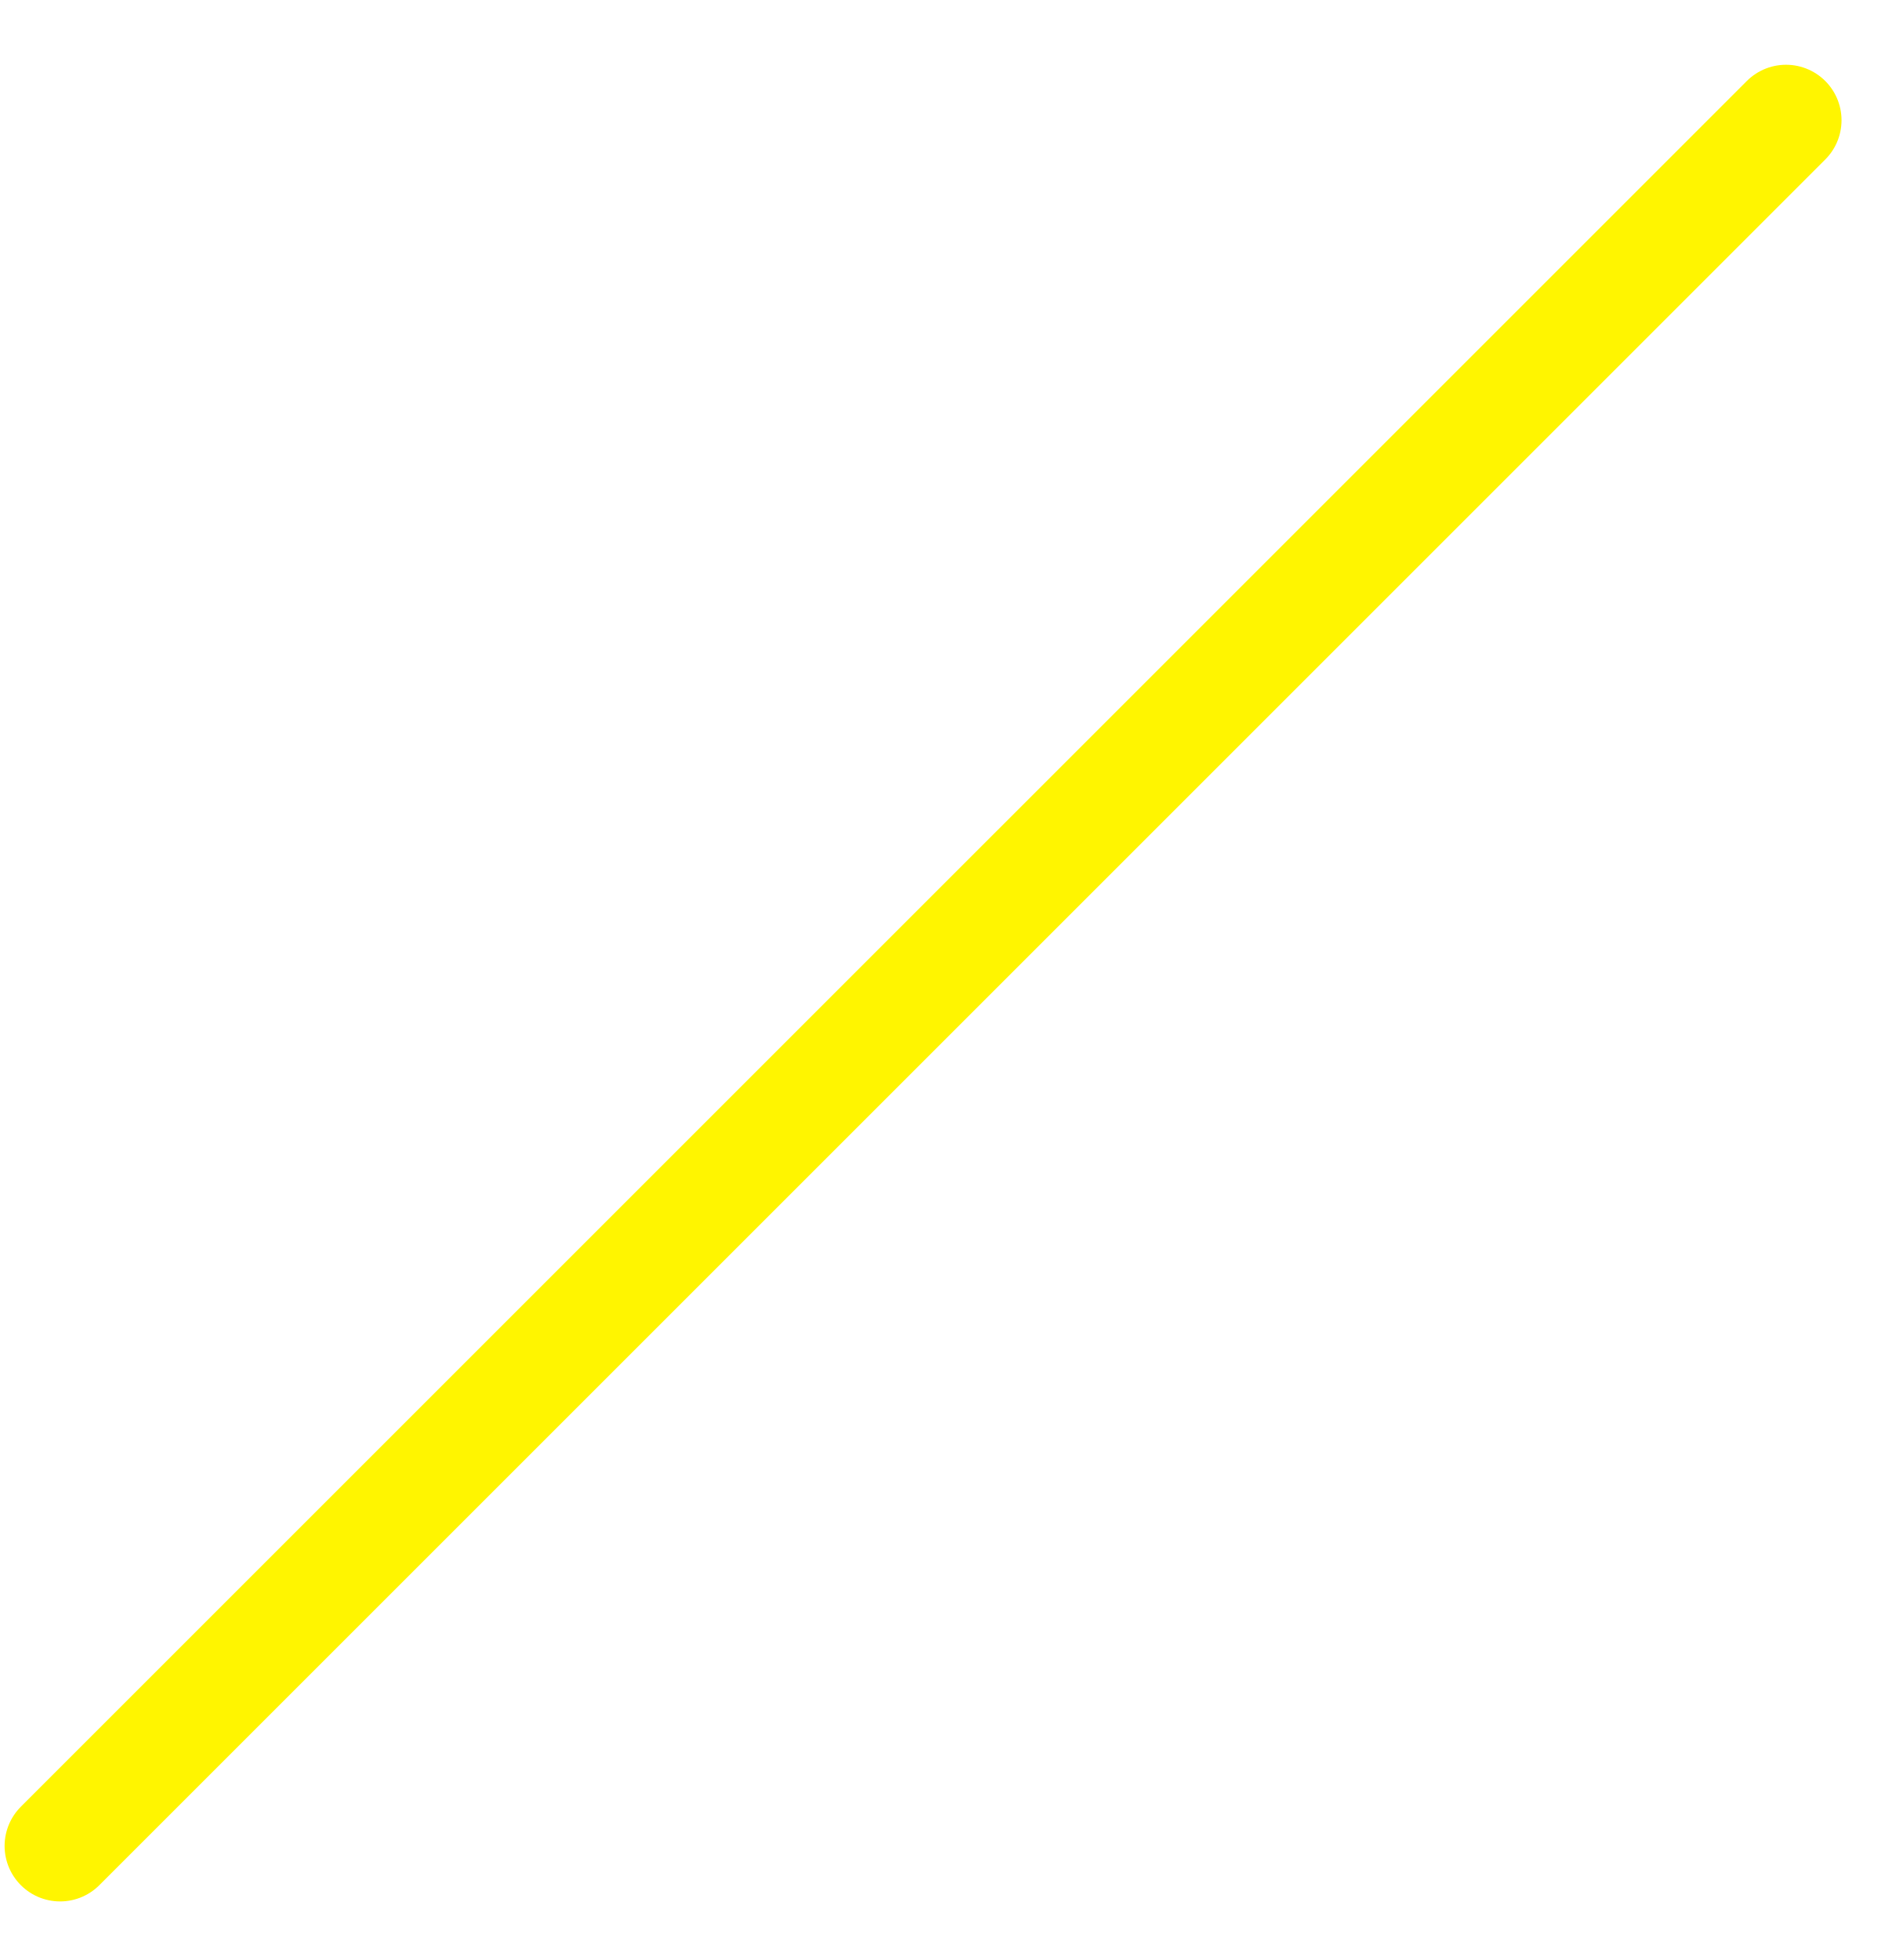
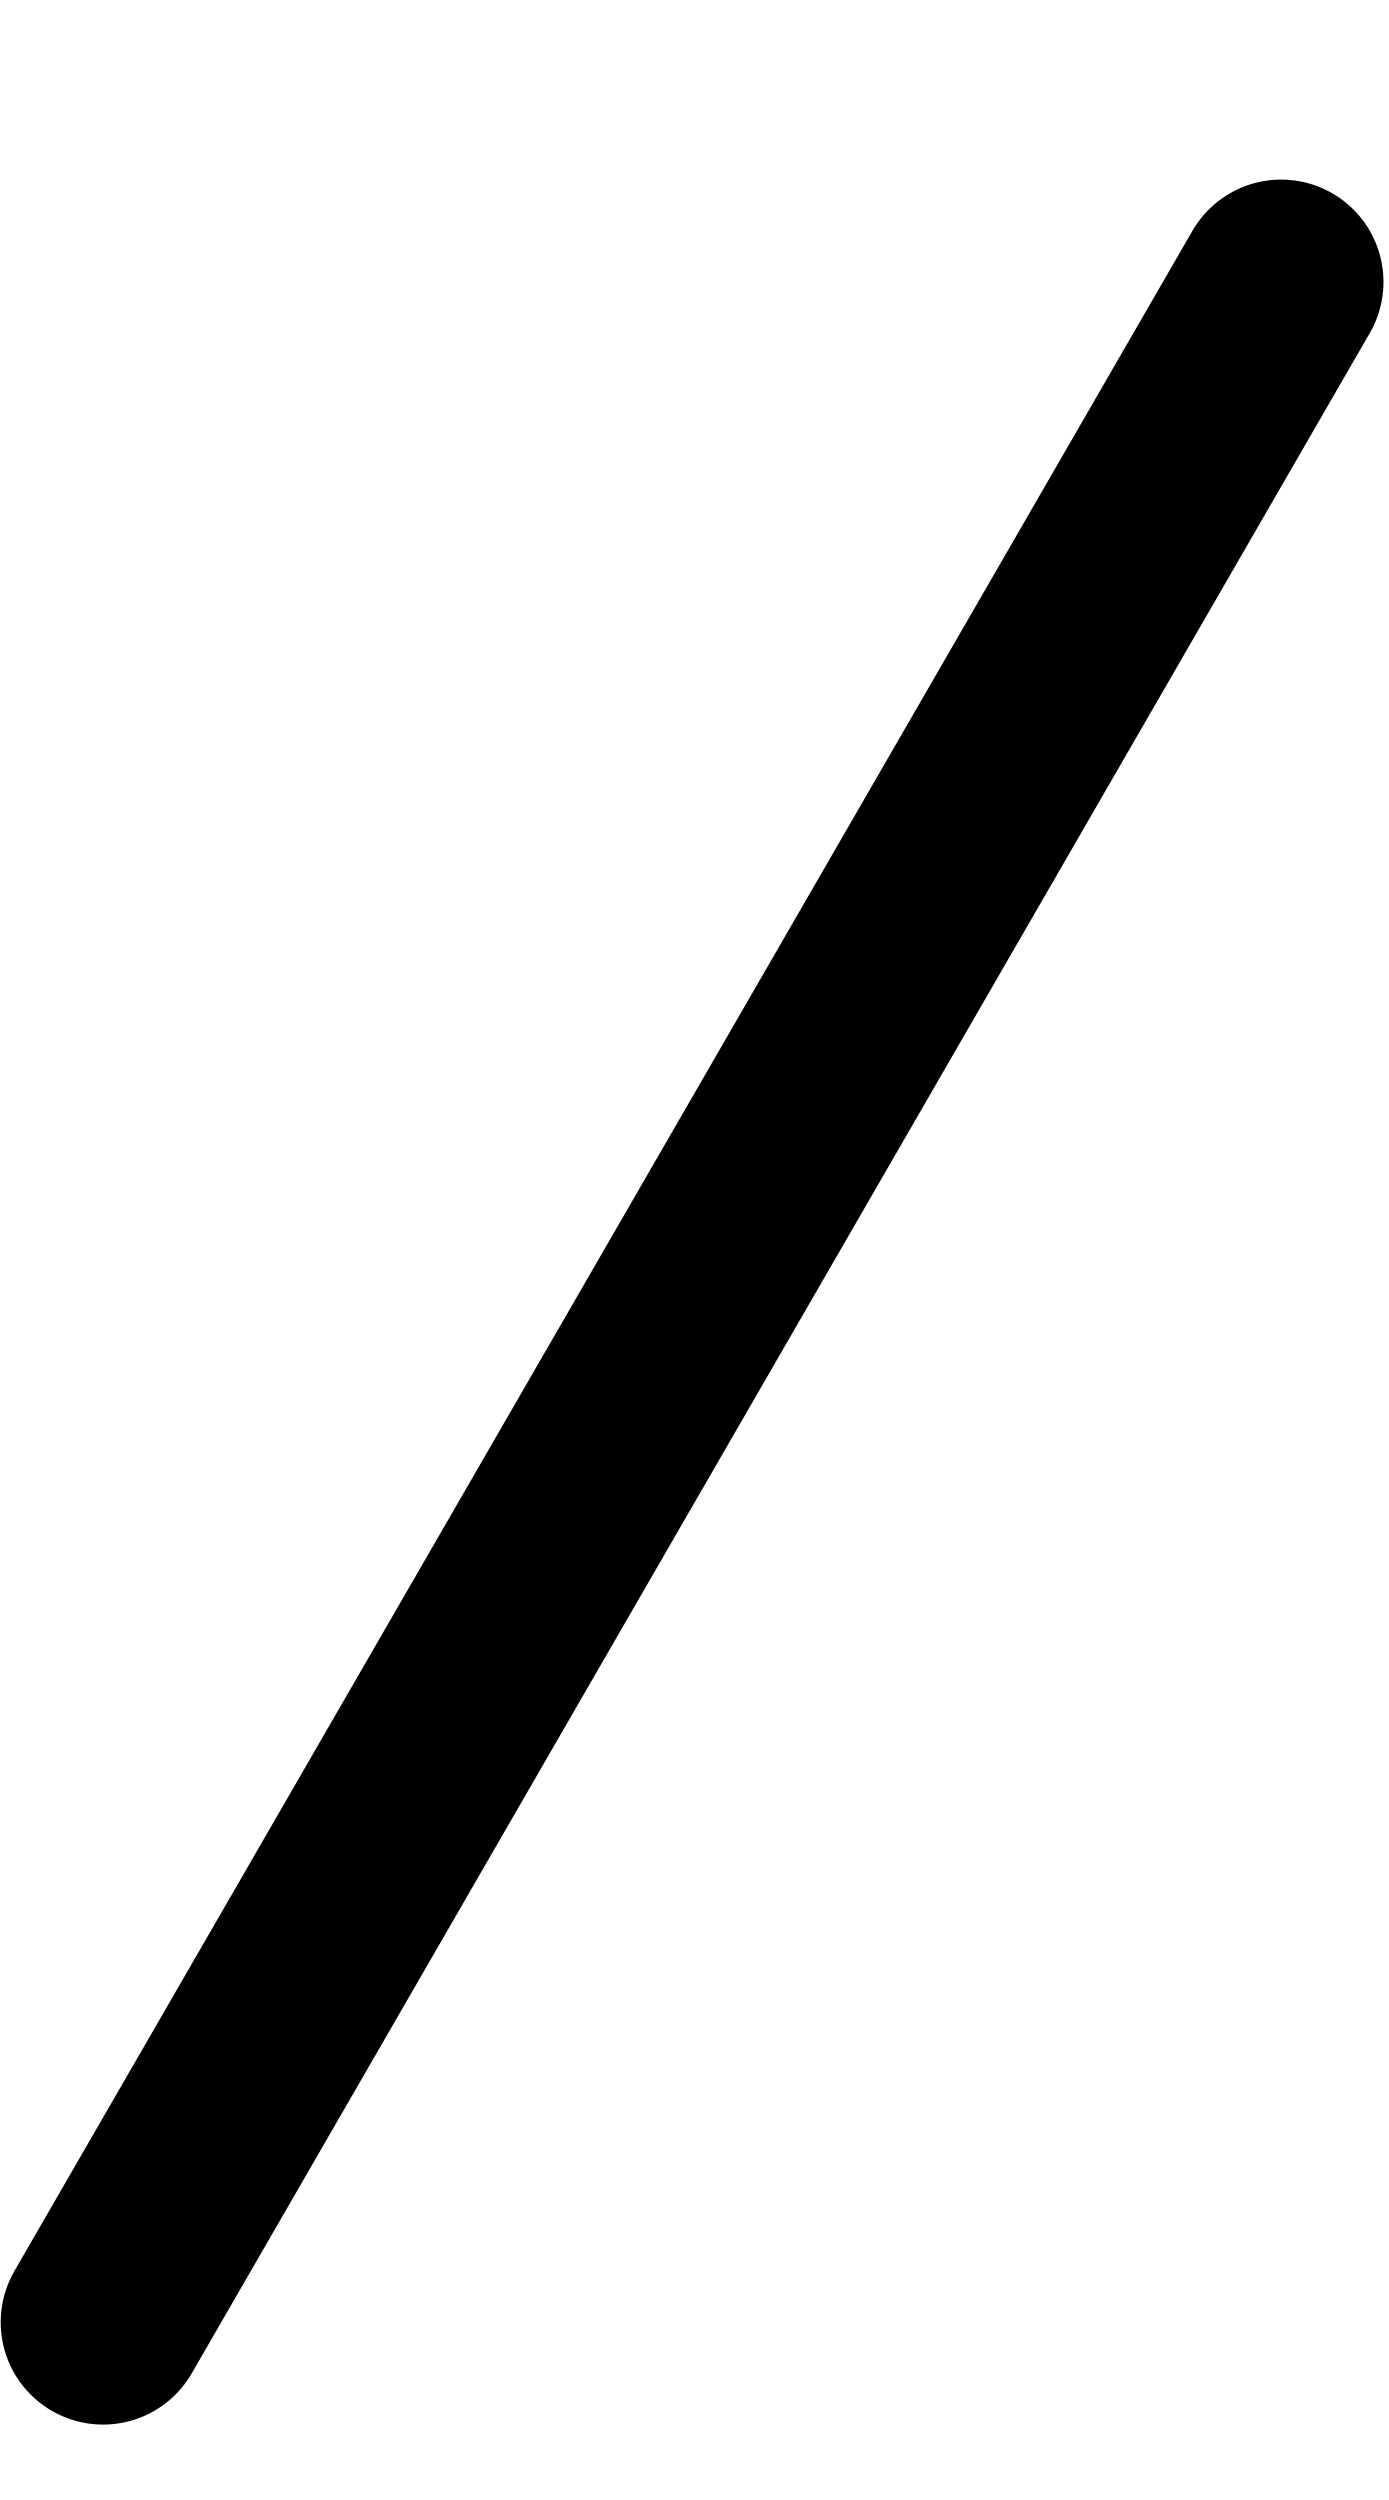
- <svg xmlns="http://www.w3.org/2000/svg" fill="none" height="26" viewBox="0 0 25 26" width="25">
-   <path d="m23.689 1.595-22.892 22.892" stroke="#fff500" stroke-linecap="round" stroke-linejoin="round" stroke-width="1.472" />
+ <svg xmlns="http://www.w3.org/2000/svg" fill="none" height="9" viewBox="0 0 5 9" width="5">
+   <path d="m4.612 1.015-4.241 7.345" stroke="#000" stroke-linecap="round" stroke-linejoin="round" stroke-width=".737" />
</svg>
